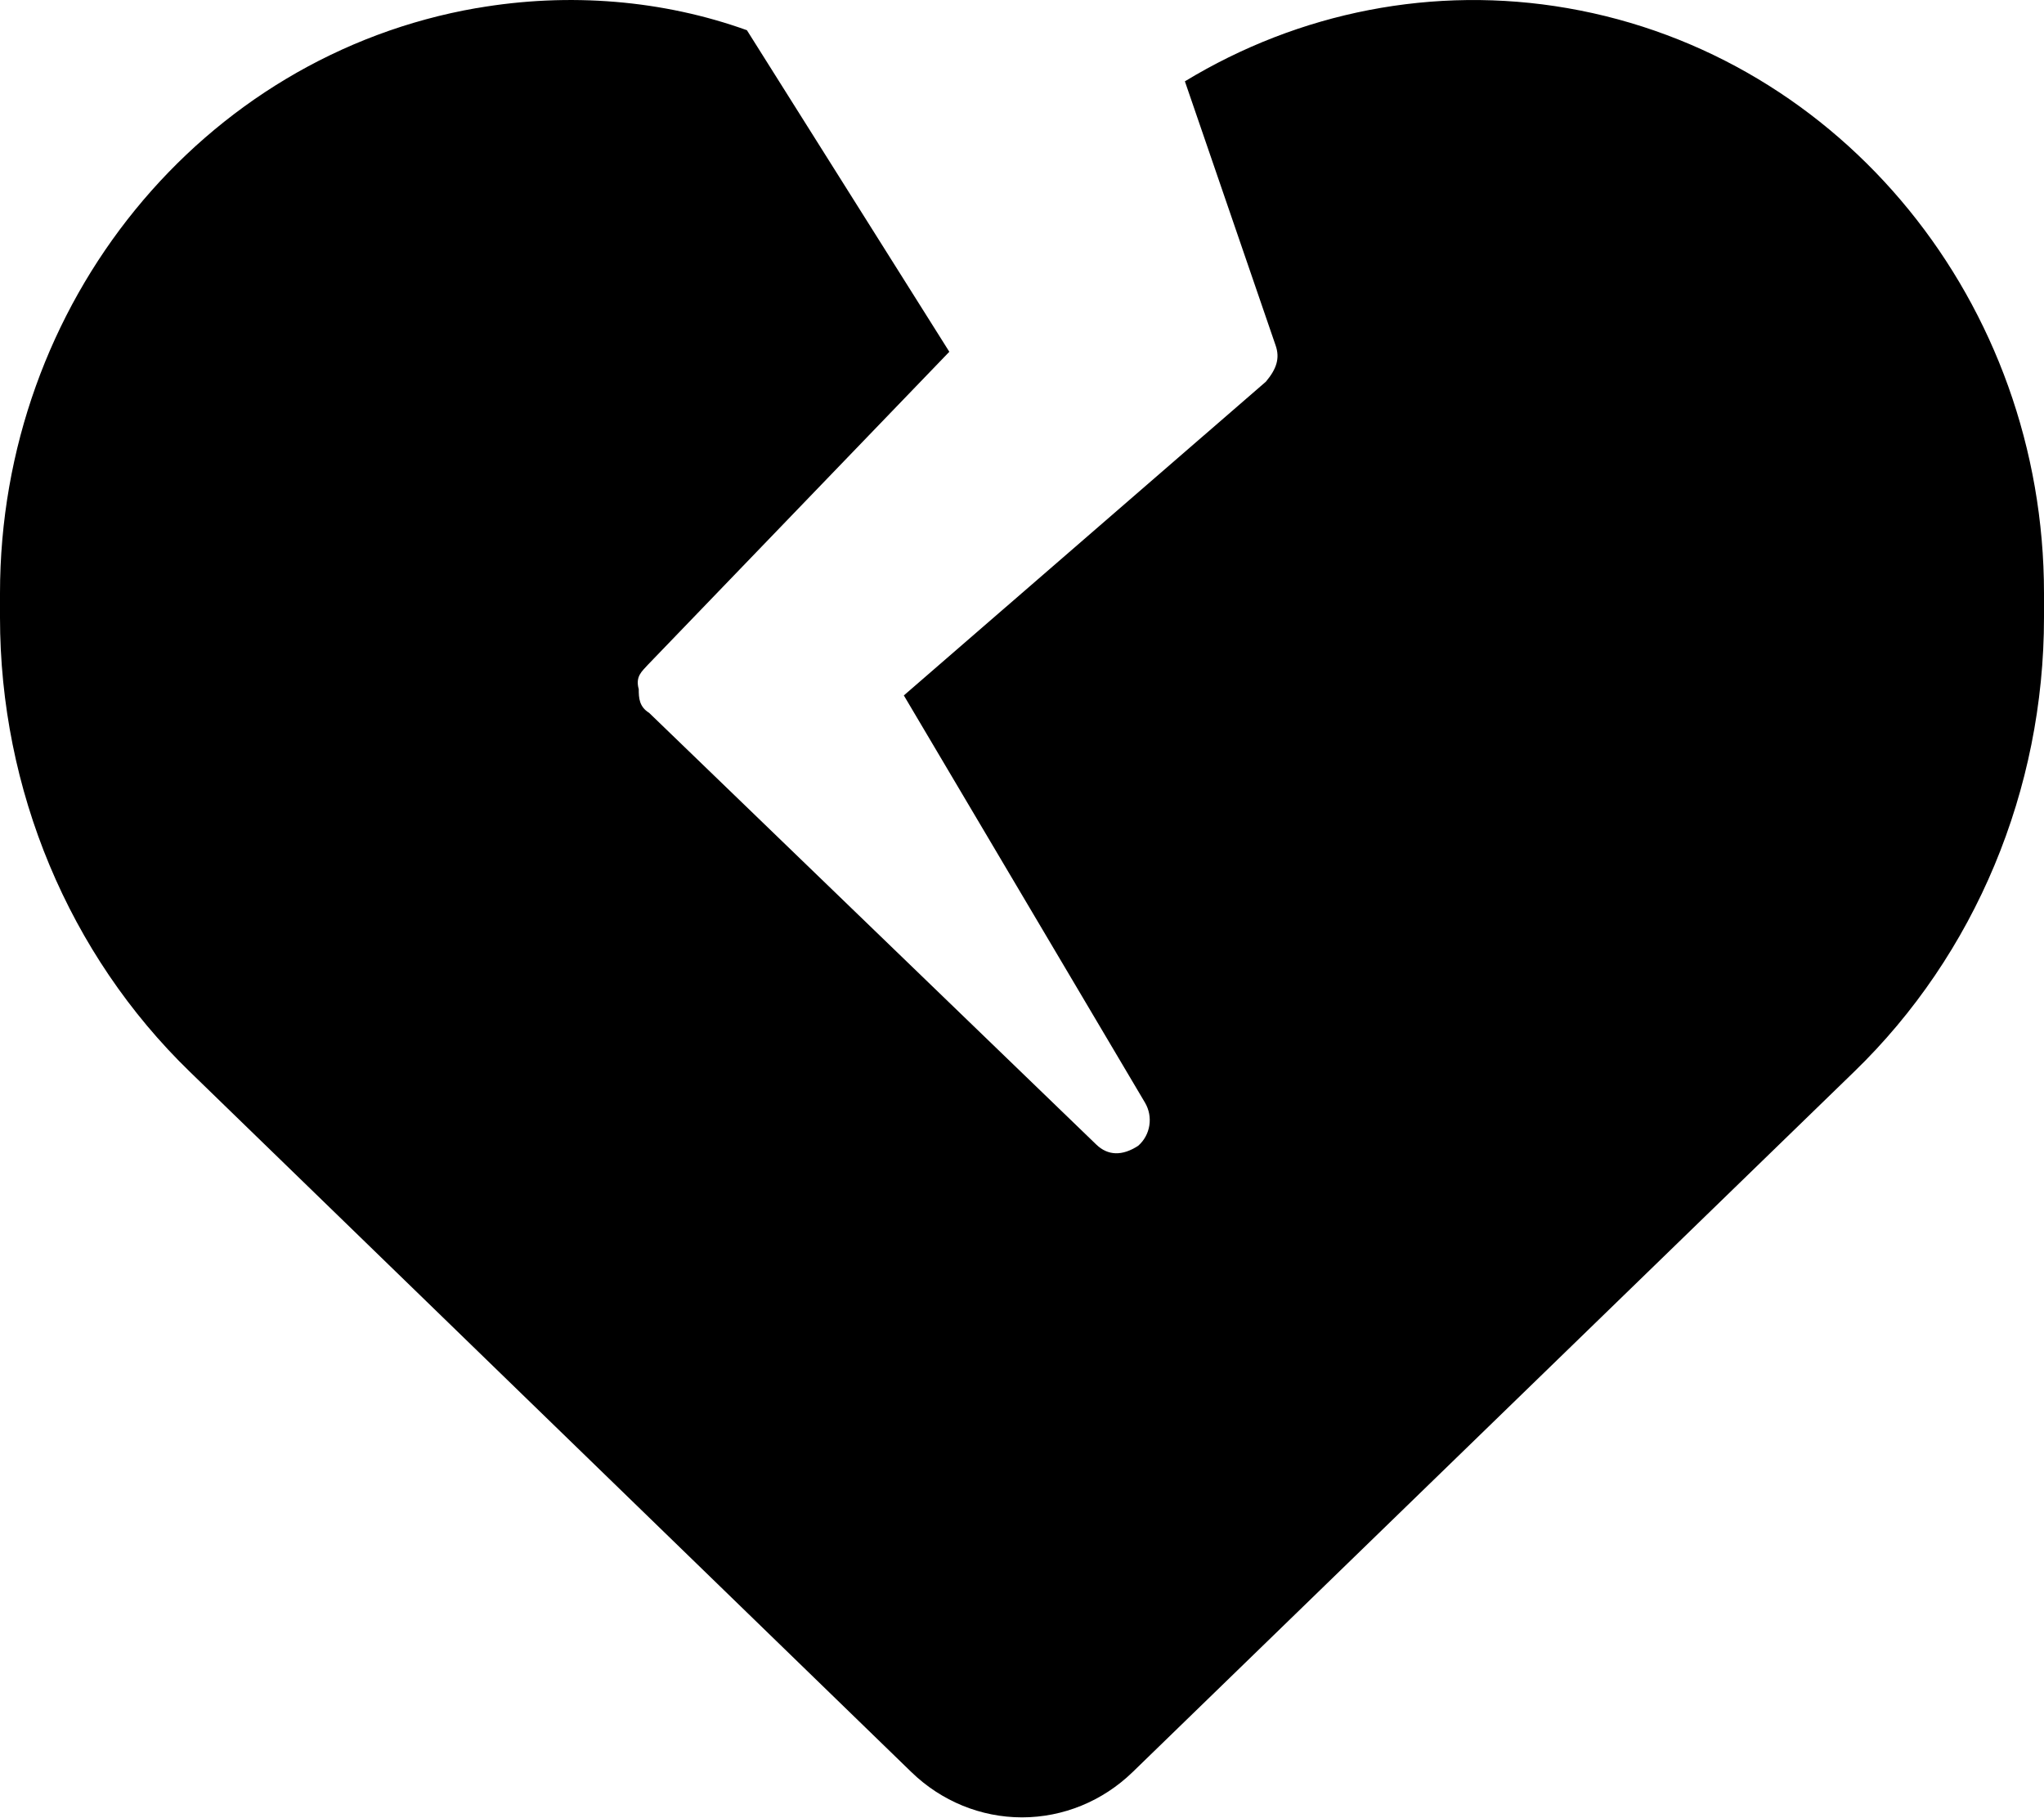
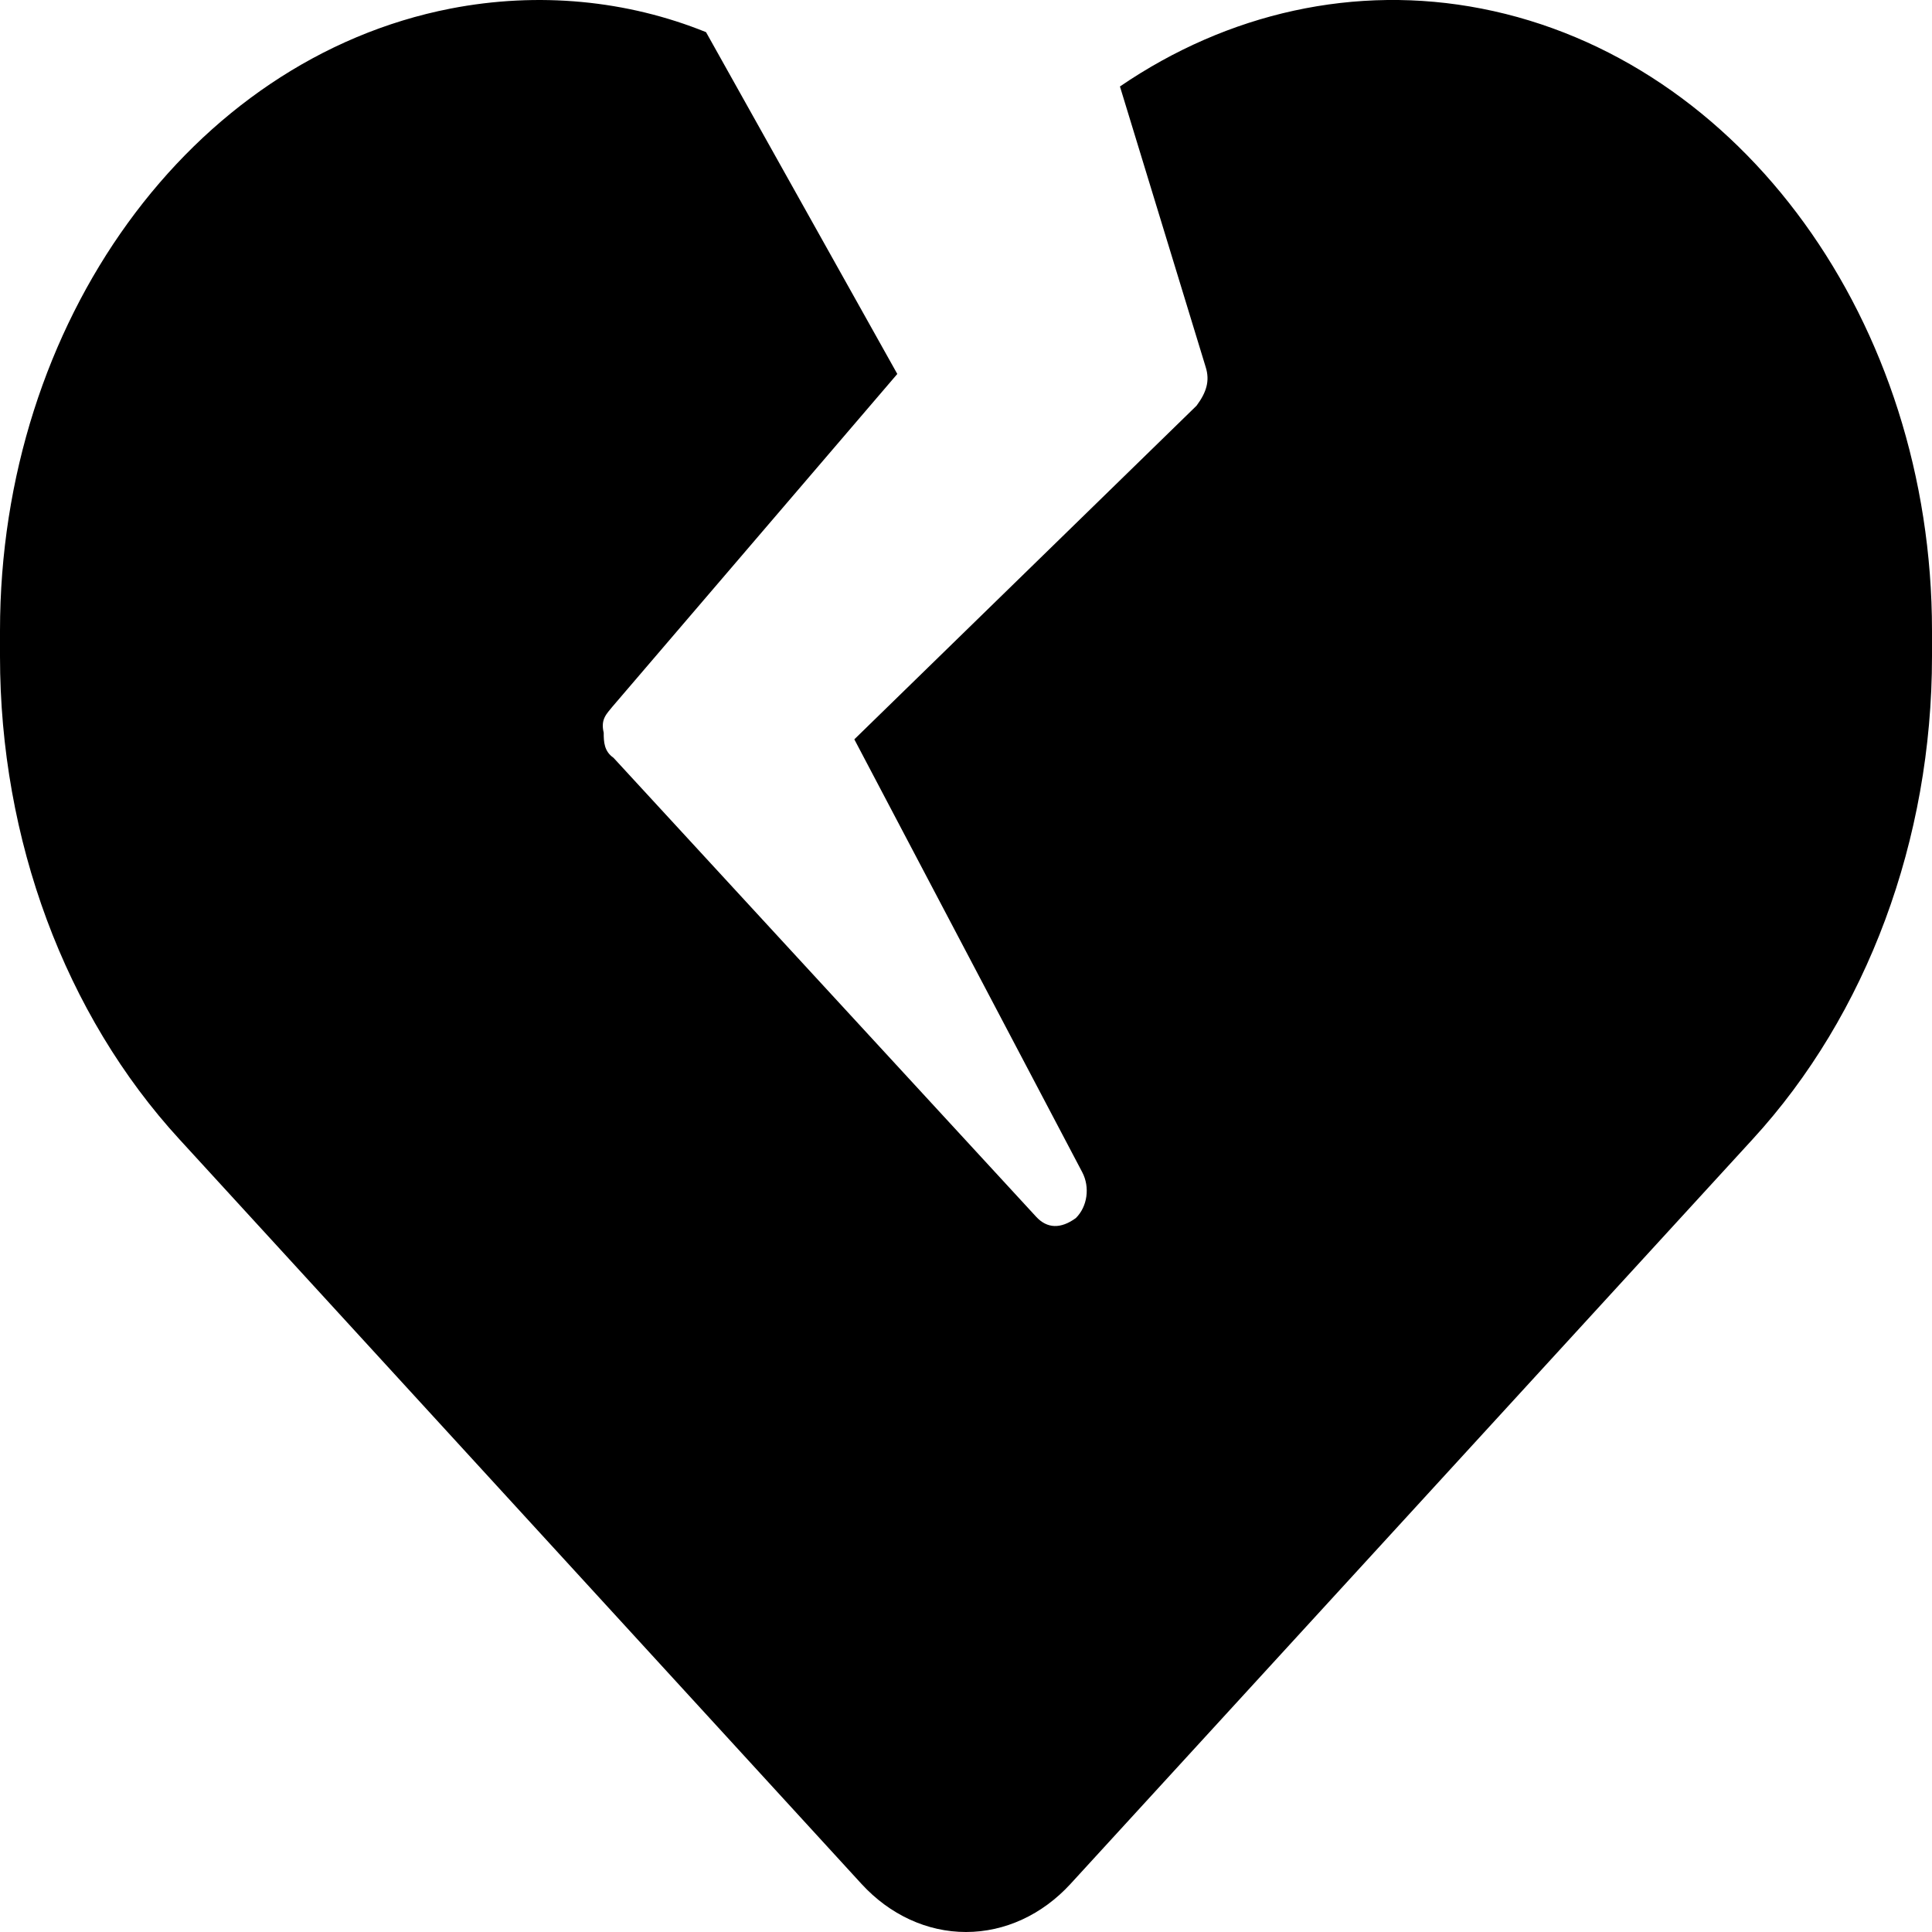
- <svg xmlns="http://www.w3.org/2000/svg" width="36" height="32" viewBox="0 0 36 32" fill="none">
-   <path d="M8.395 0.143C10.034 -0.141 11.686 0.004 13.155 0.532L16.72 6.194L11.412 11.704C11.306 11.822 11.187 11.909 11.25 12.136C11.25 12.289 11.257 12.443 11.433 12.552L19.308 20.153C19.512 20.35 19.765 20.358 20.046 20.175C20.264 19.985 20.313 19.663 20.166 19.415L15.919 12.245L22.296 6.72C22.479 6.501 22.549 6.311 22.465 6.077L20.869 1.432C22.88 0.211 25.256 -0.264 27.605 0.143C32.449 0.982 36 5.339 36 10.447V10.871C36 13.904 34.791 16.806 32.653 18.874L19.948 31.203C19.42 31.715 18.724 32 18 32C17.276 32 16.58 31.715 16.052 31.203L3.346 18.874C1.211 16.806 0 13.904 0 10.871V10.447C0 5.339 3.552 0.982 8.395 0.142V0.143Z" fill="black" />
+ <svg xmlns="http://www.w3.org/2000/svg" width="25" height="25" viewBox="0 0 25 25" fill="none">
+   <path d="M5.83 0.111C6.968 -0.11 8.115 0.003 9.136 0.416L11.611 4.839L7.925 9.144C7.852 9.236 7.769 9.304 7.812 9.481C7.812 9.601 7.817 9.721 7.939 9.806L13.408 15.745C13.55 15.899 13.726 15.904 13.921 15.762C14.072 15.613 14.106 15.362 14.004 15.168L11.055 9.567L15.483 5.25C15.61 5.079 15.659 4.93 15.601 4.748L14.492 1.119C15.889 0.165 17.539 -0.207 19.17 0.111C22.534 0.767 25 4.171 25 8.162V8.493C25 10.863 24.16 13.13 22.676 14.745L13.852 24.378C13.486 24.777 13.003 25 12.5 25C11.997 25 11.514 24.777 11.148 24.378L2.324 14.745C0.841 13.13 0 10.863 0 8.493V8.162C0 4.171 2.467 0.767 5.83 0.111V0.111Z" fill="black" />
</svg>
